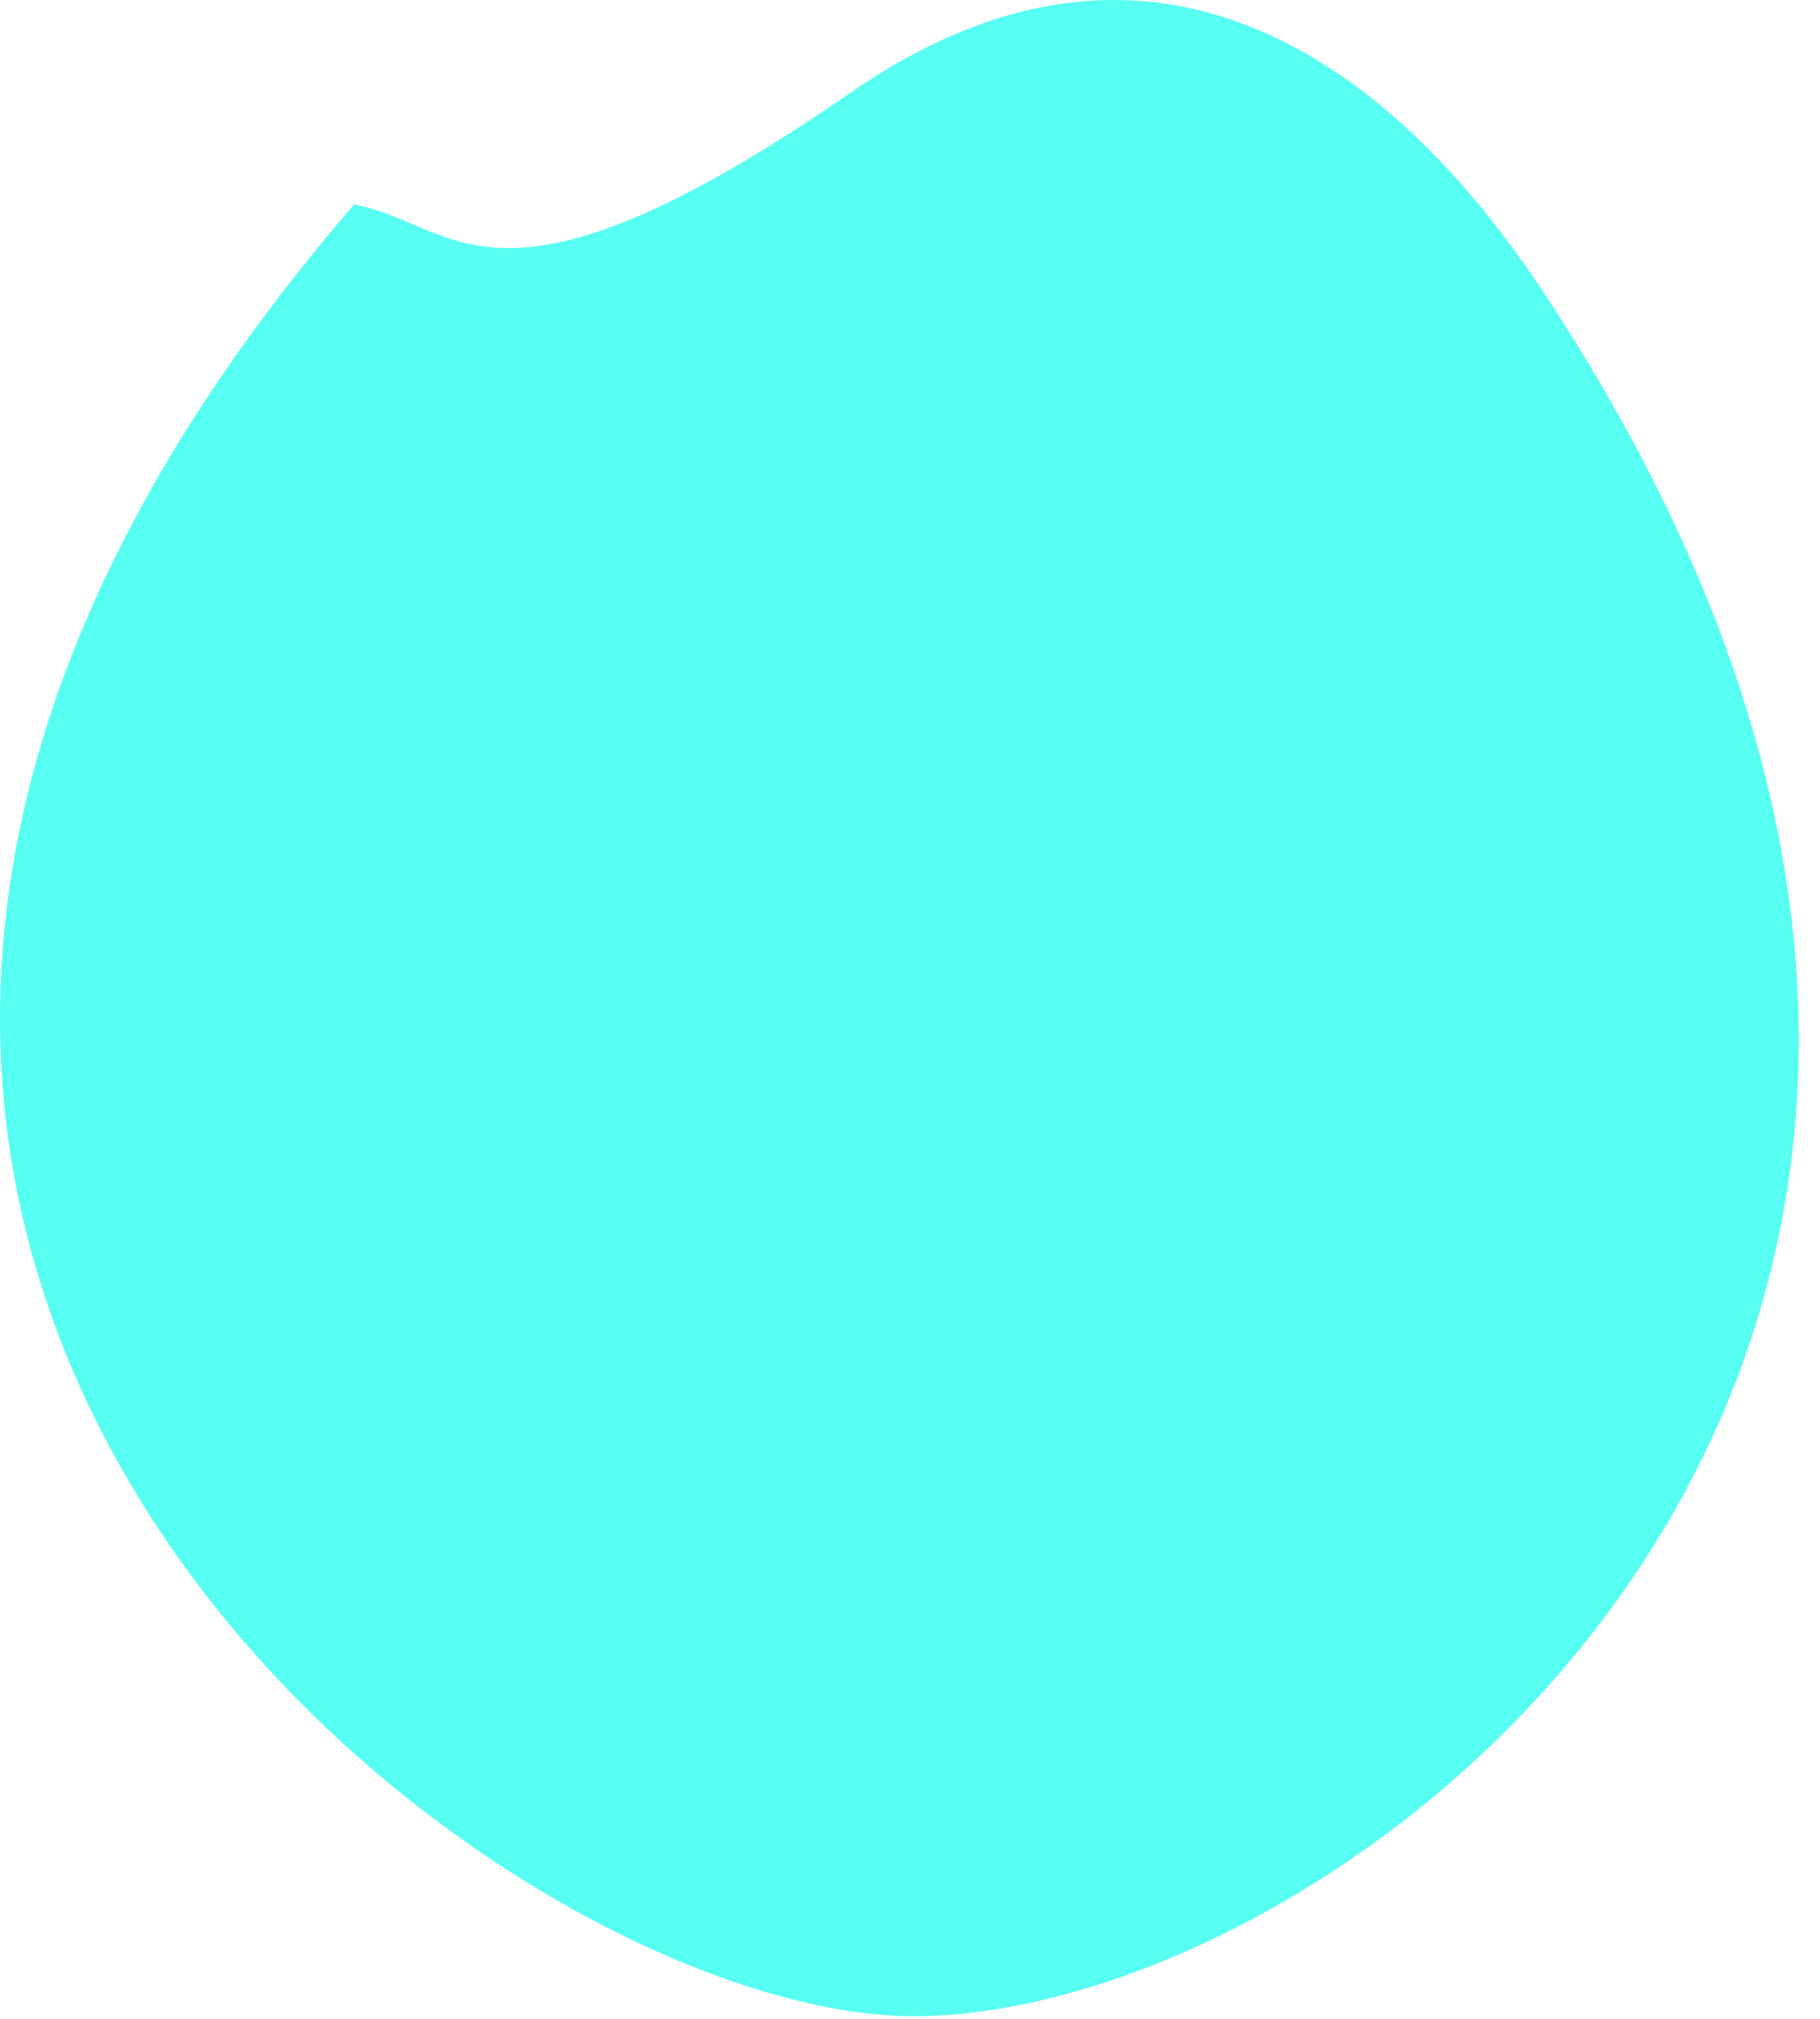
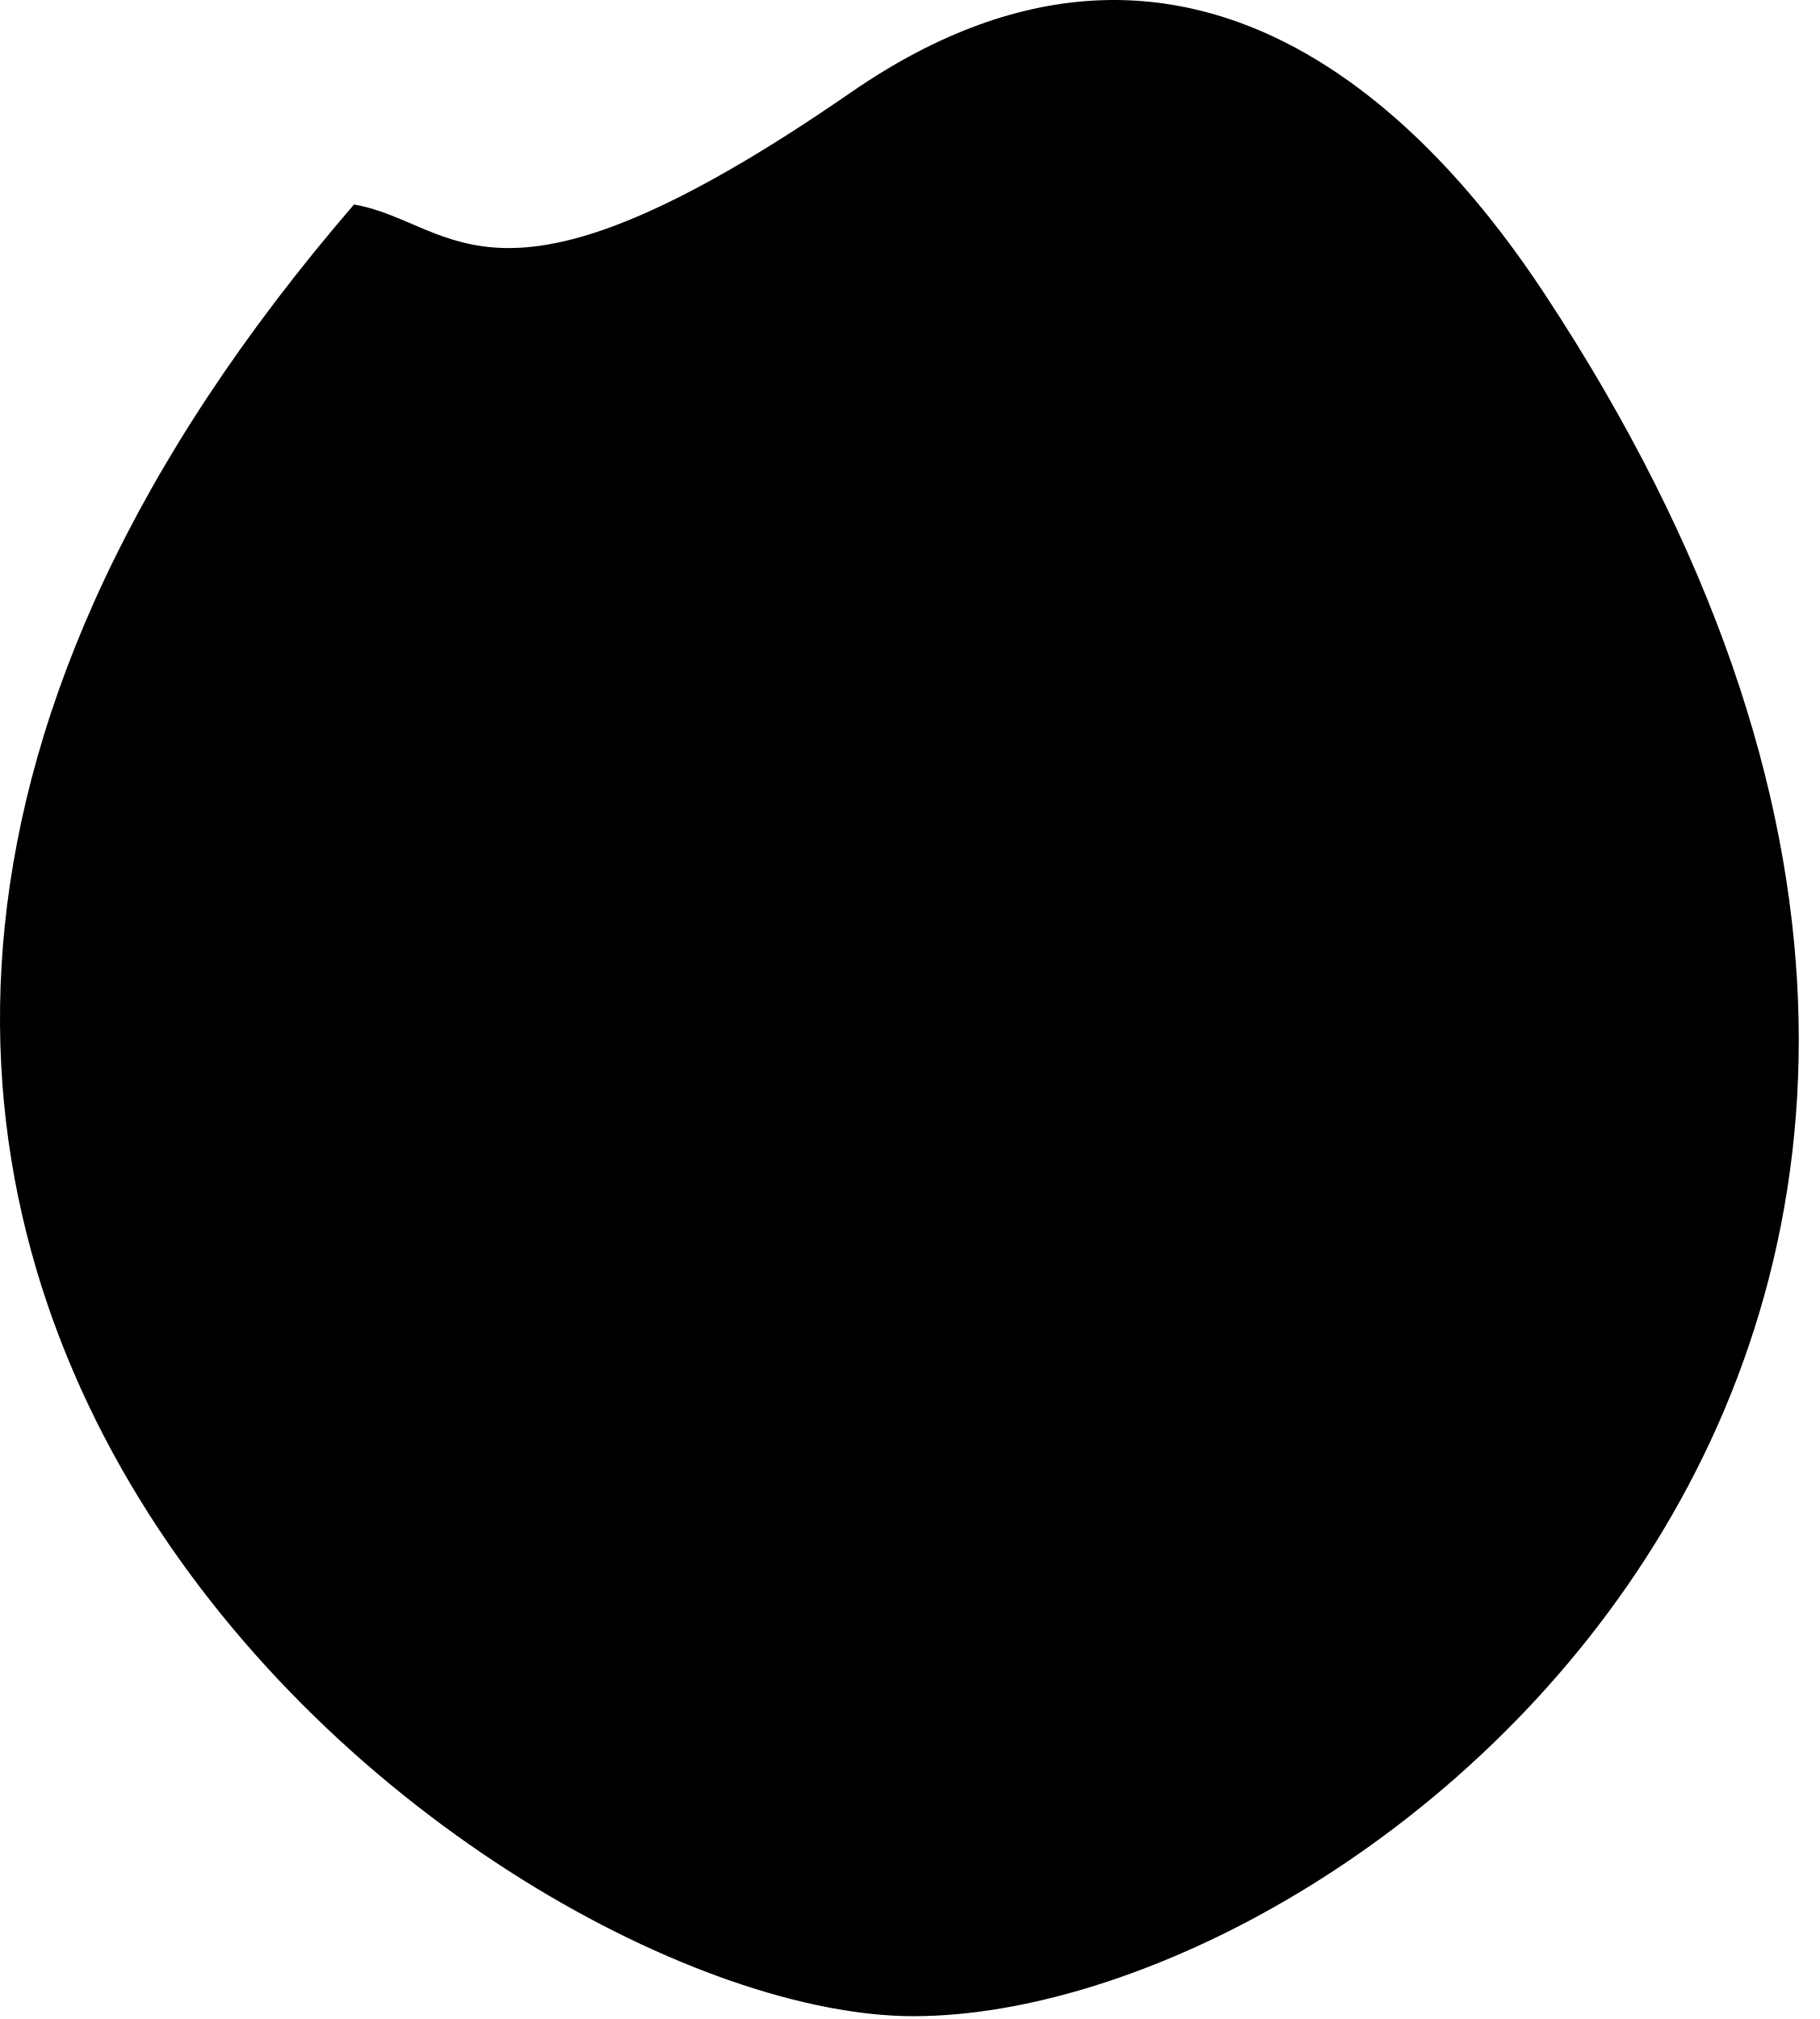
<svg xmlns="http://www.w3.org/2000/svg" width="100%" height="100%" viewBox="0 0 64 71" version="1.1" xml:space="preserve" style="fill-rule:evenodd;clip-rule:evenodd;stroke-linejoin:round;stroke-miterlimit:2;">
  <g transform="matrix(1,0,0,1,-607.877,-379.573)">
-     <path id="_13" d="M620.328,386.764C623.94,387.391 625.192,391.536 637.809,382.821C650.288,374.201 658.91,384.916 662.178,389.868C686.306,426.423 655.827,450.474 640,450.474C625.081,450.474 588.906,423.226 620.328,386.764Z" style="fill:rgb(87,255,242);" />
+     <path id="_13" d="M620.328,386.764C623.94,387.391 625.192,391.536 637.809,382.821C650.288,374.201 658.91,384.916 662.178,389.868C686.306,426.423 655.827,450.474 640,450.474C625.081,450.474 588.906,423.226 620.328,386.764Z" style="fill:rgb(0,0,0);" />
  </g>
</svg>
